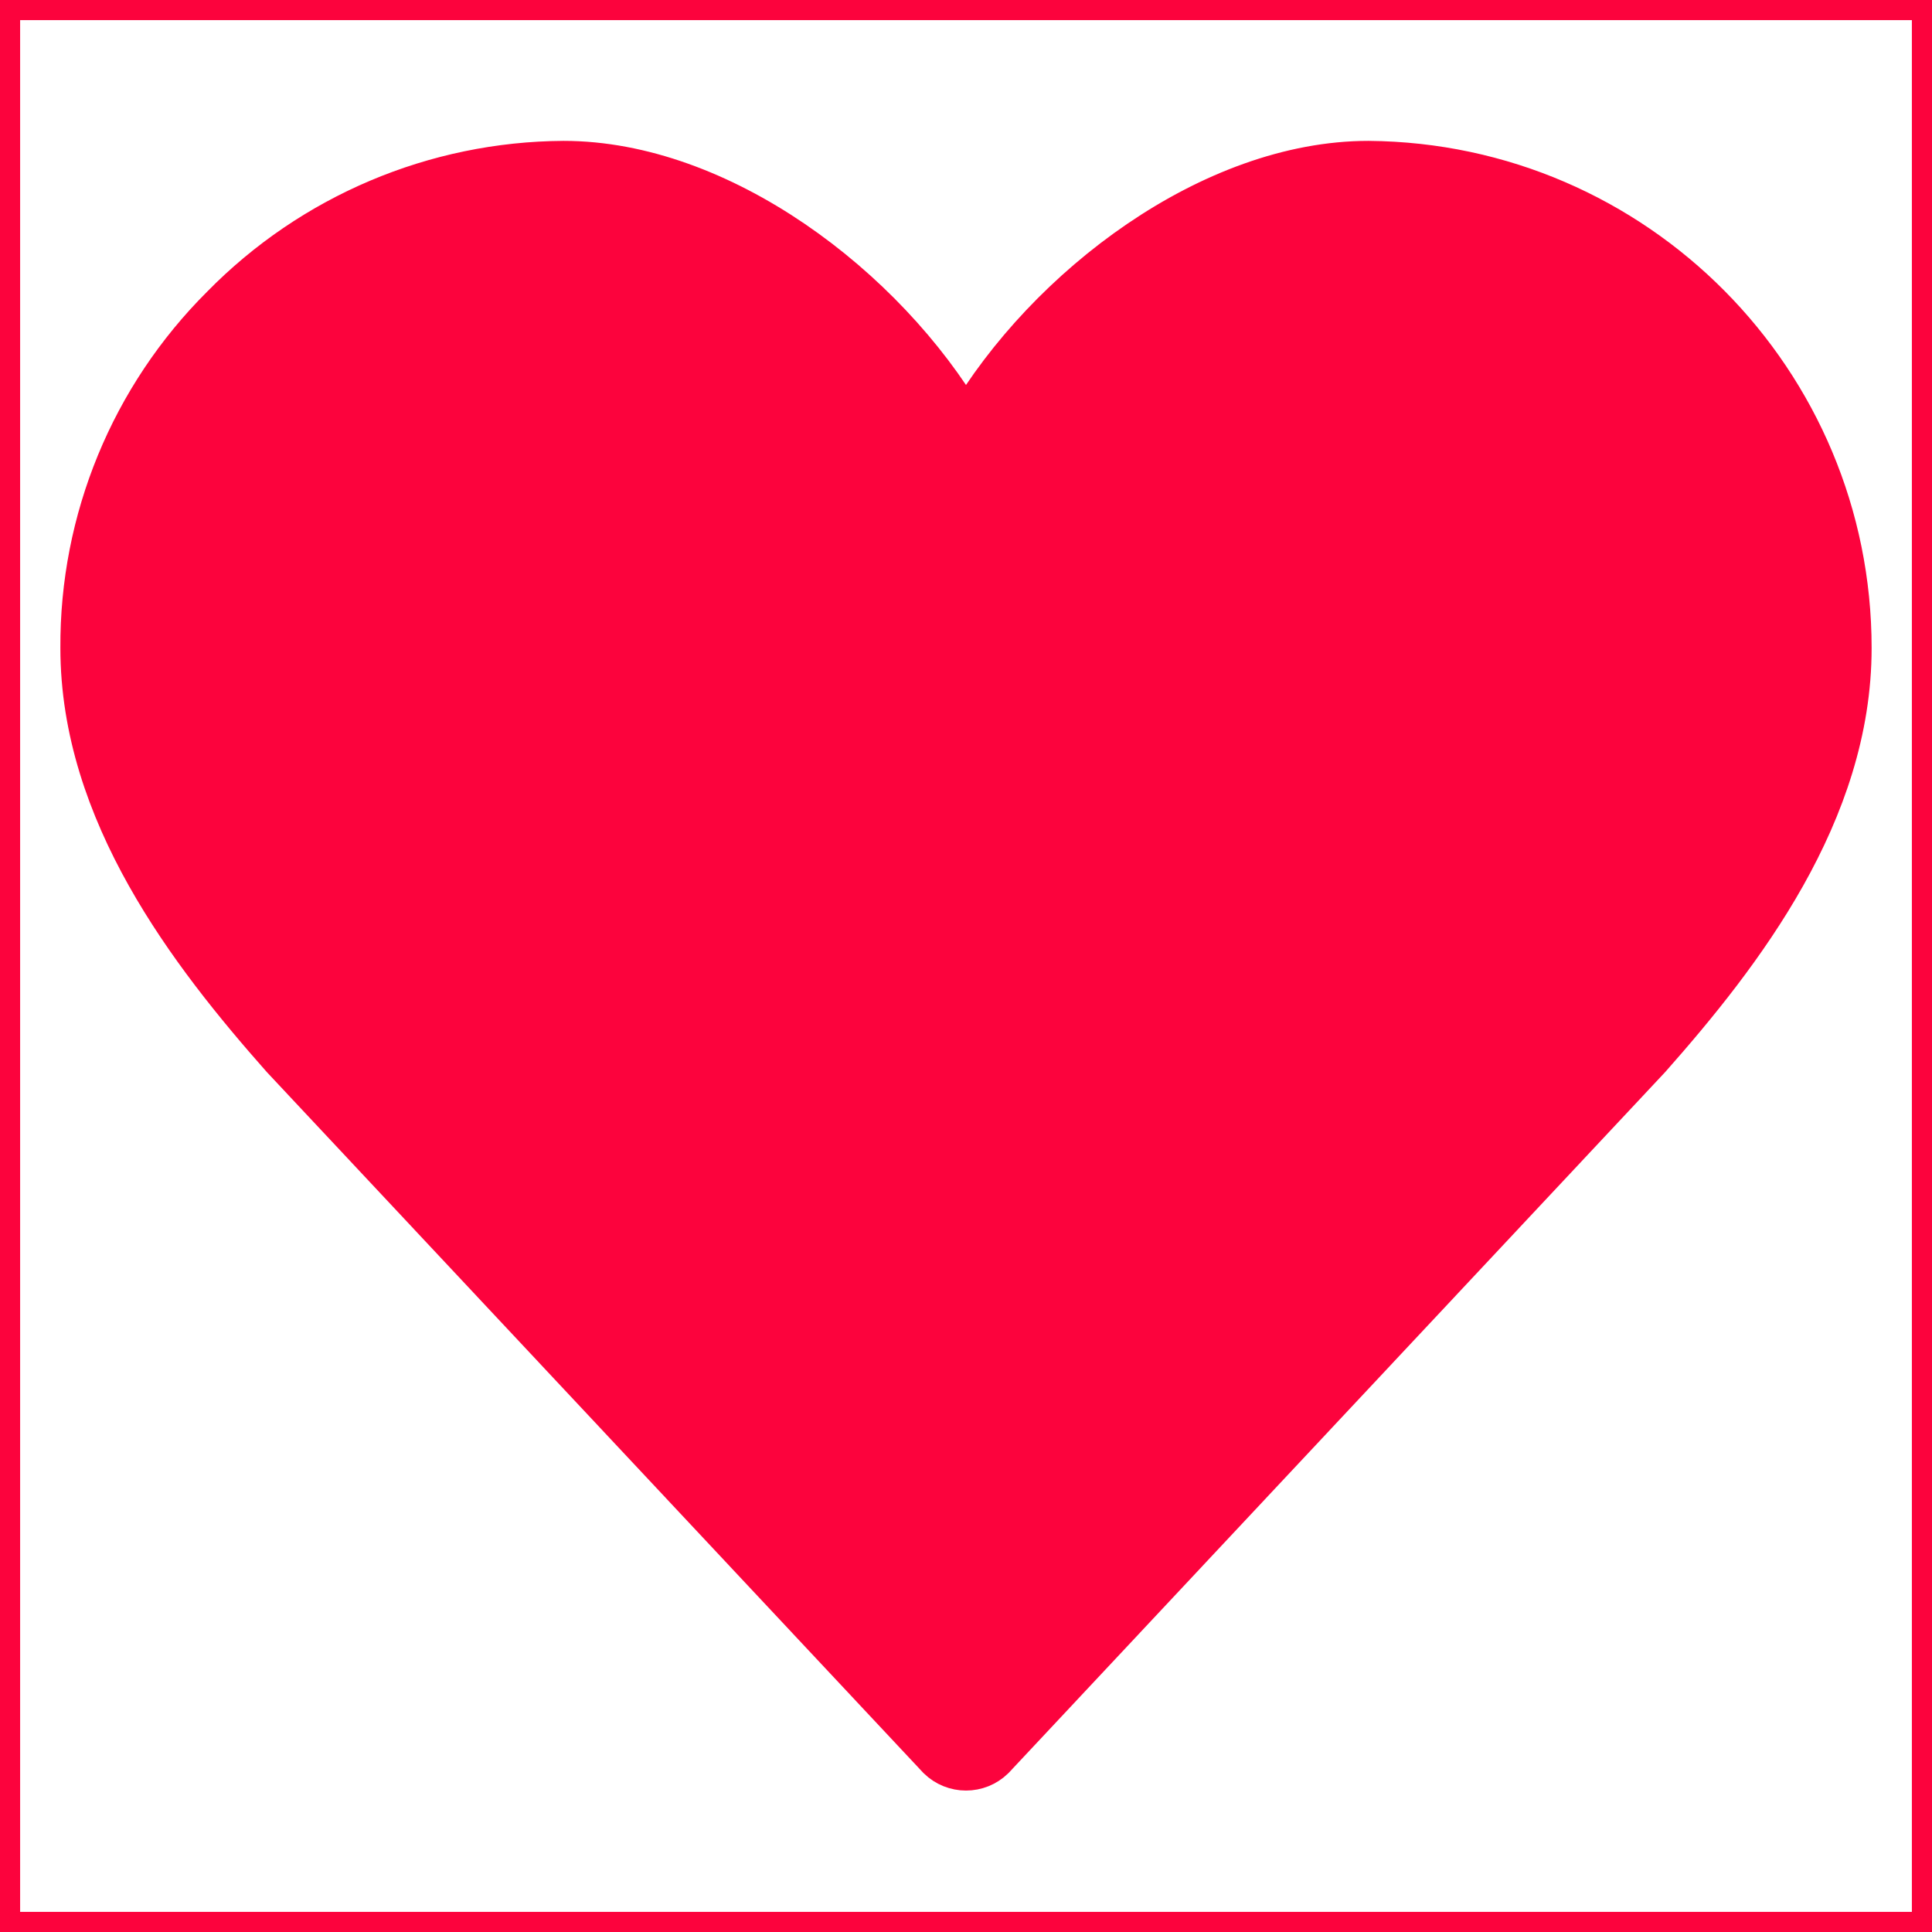
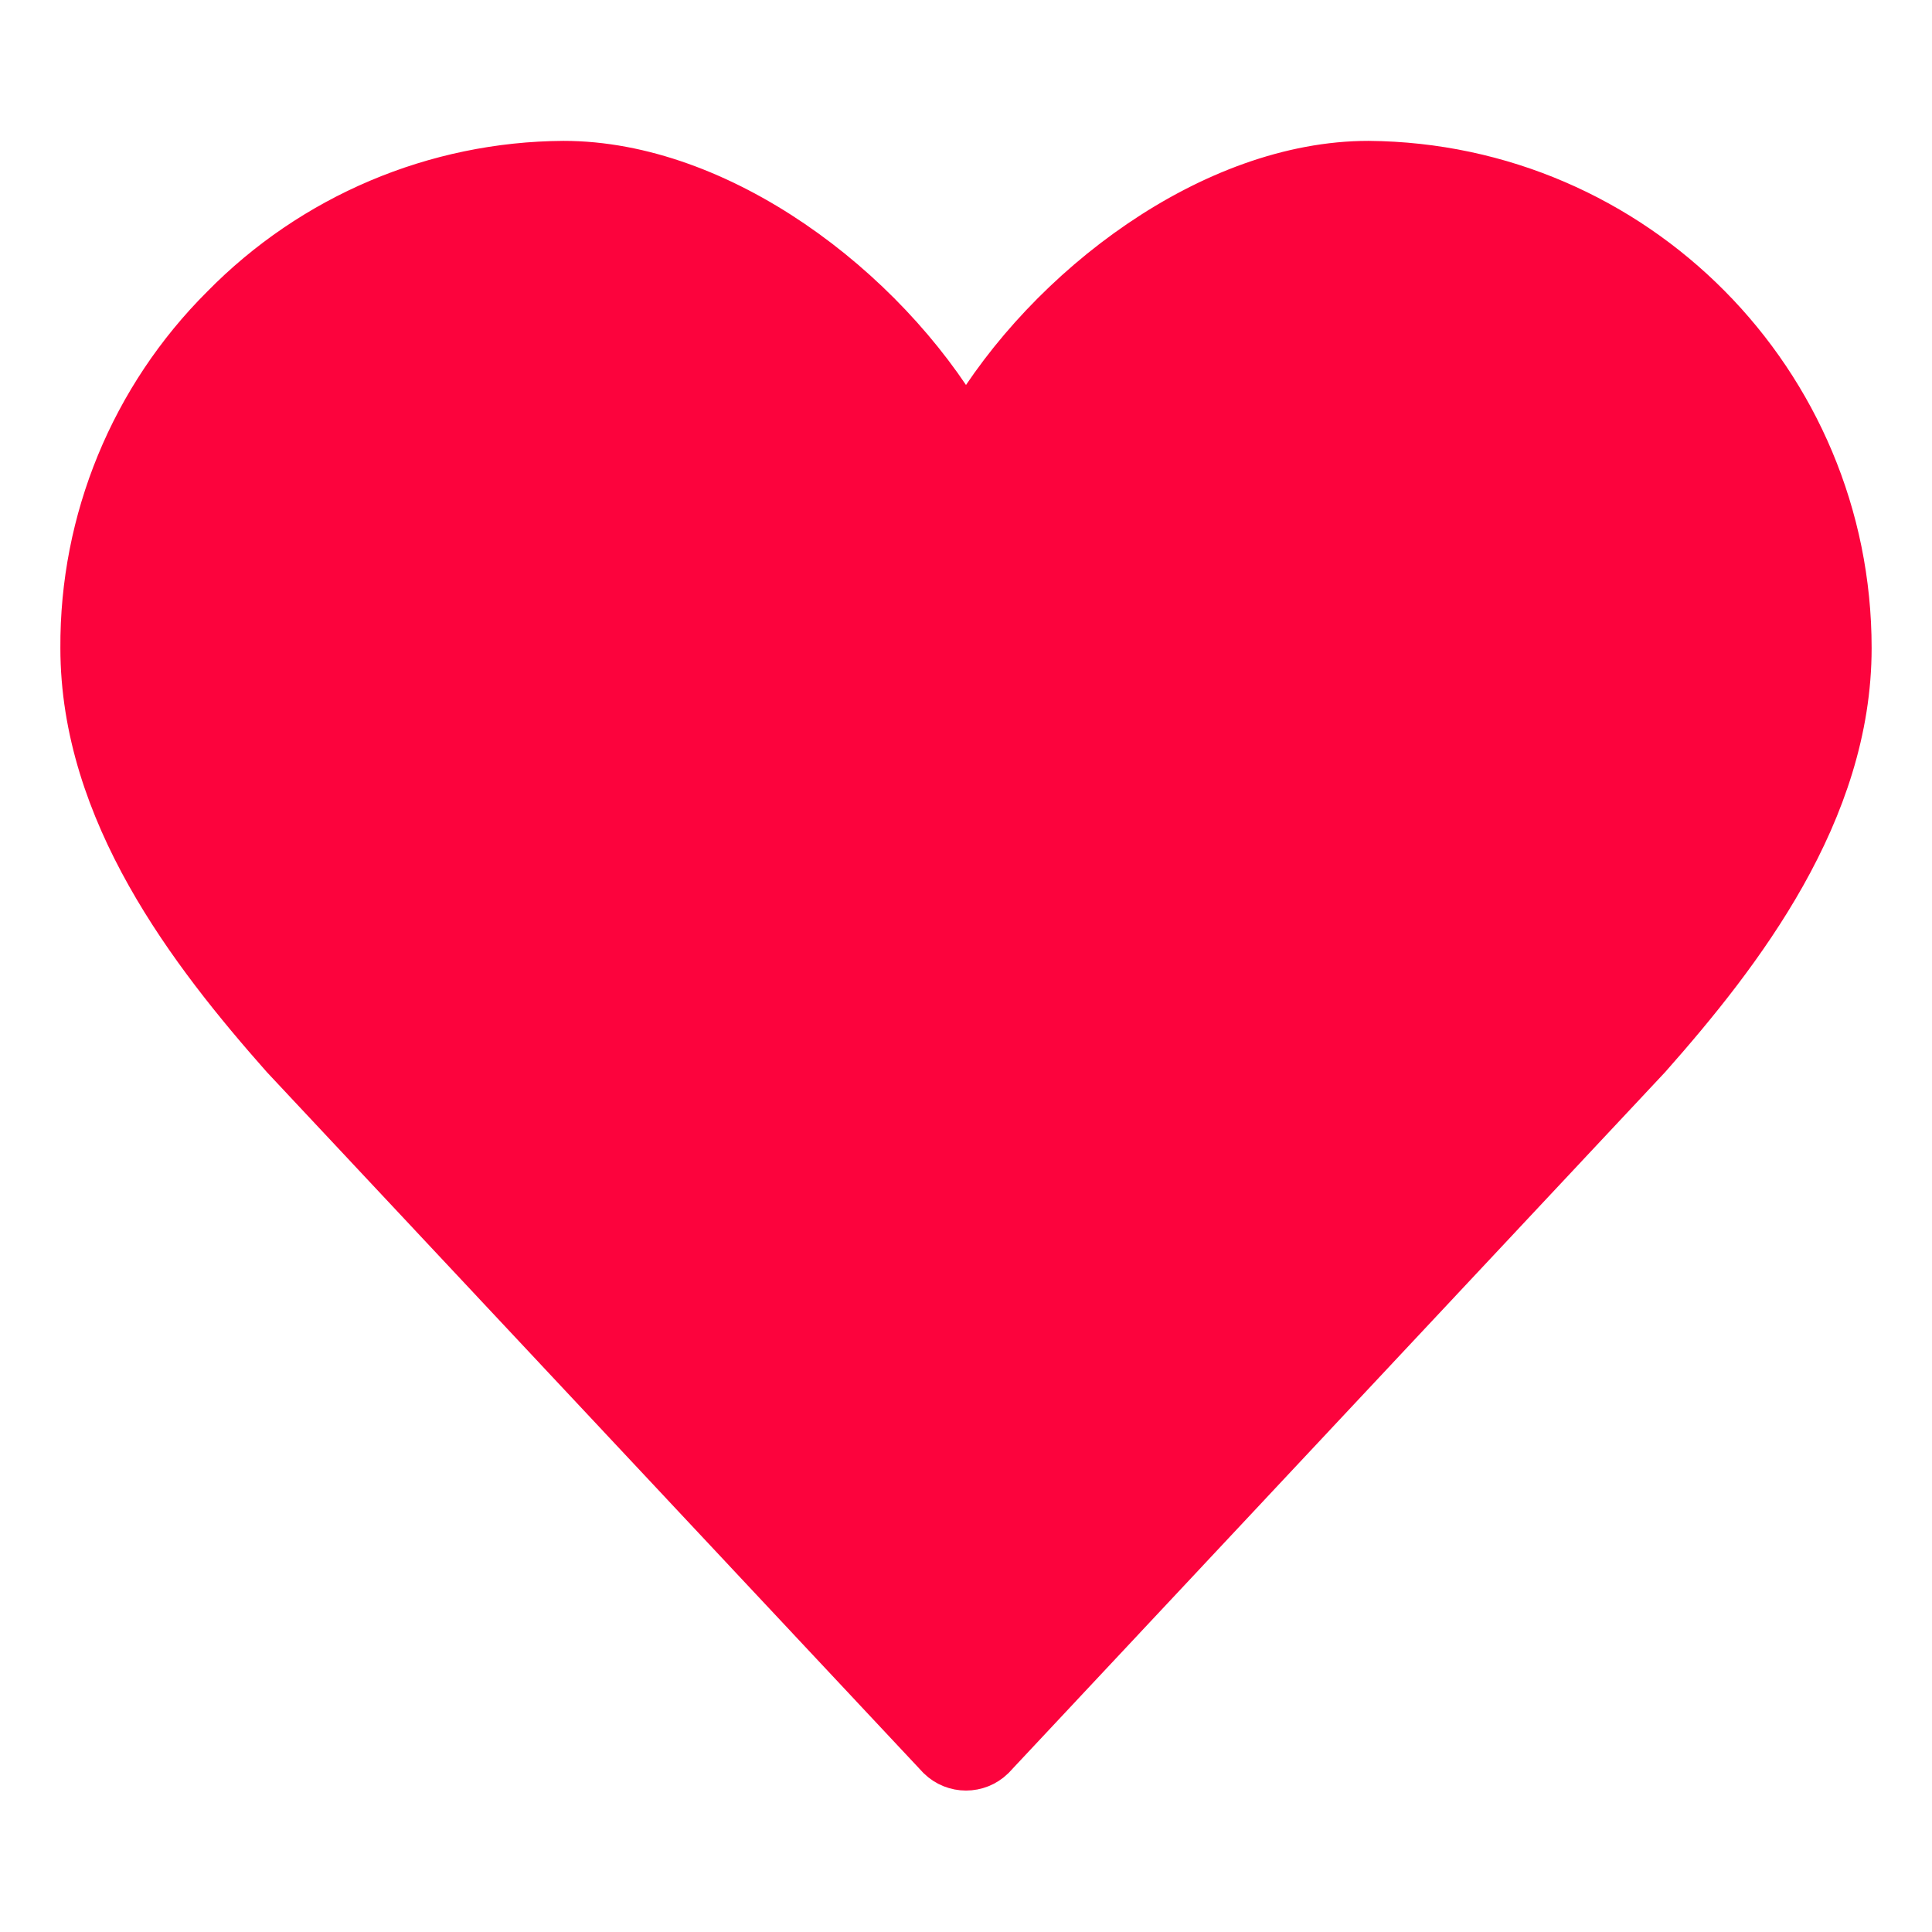
<svg xmlns="http://www.w3.org/2000/svg" width="800px" height="800px" viewBox="0 0 48 48" fill="#fc033d" stroke="#fc033d">
  <g id="SVGRepo_bgCarrier" stroke-width="0" />
  <g id="SVGRepo_tracerCarrier" stroke-linecap="round" stroke-linejoin="round" />
  <g id="SVGRepo_iconCarrier">
    <g id="Layer_2" data-name="Layer 2">
      <g id="invisible_box" data-name="invisible box">
-         <rect width="48" height="48" fill="none" />
+         <rect width="48" height="48" fill="none" stroke="none" />
      </g>
      <g id="icons_Q2" data-name="icons Q2">
        <path d="M34,4c-3.9,0-8,3.1-10,6.5C22,7.1,17.9,4,14,4A12,12,0,0,0,5.5,7.6,11.9,11.9,0,0,0,2,16.1c0,4.1,2.7,7.6,5,10.2L23.3,43.7a1,1,0,0,0,1.4,0L41,26.3c2.3-2.6,5-6.1,5-10.2A12.1,12.1,0,0,0,34,4Z" />
      </g>
    </g>
  </g>
</svg>
